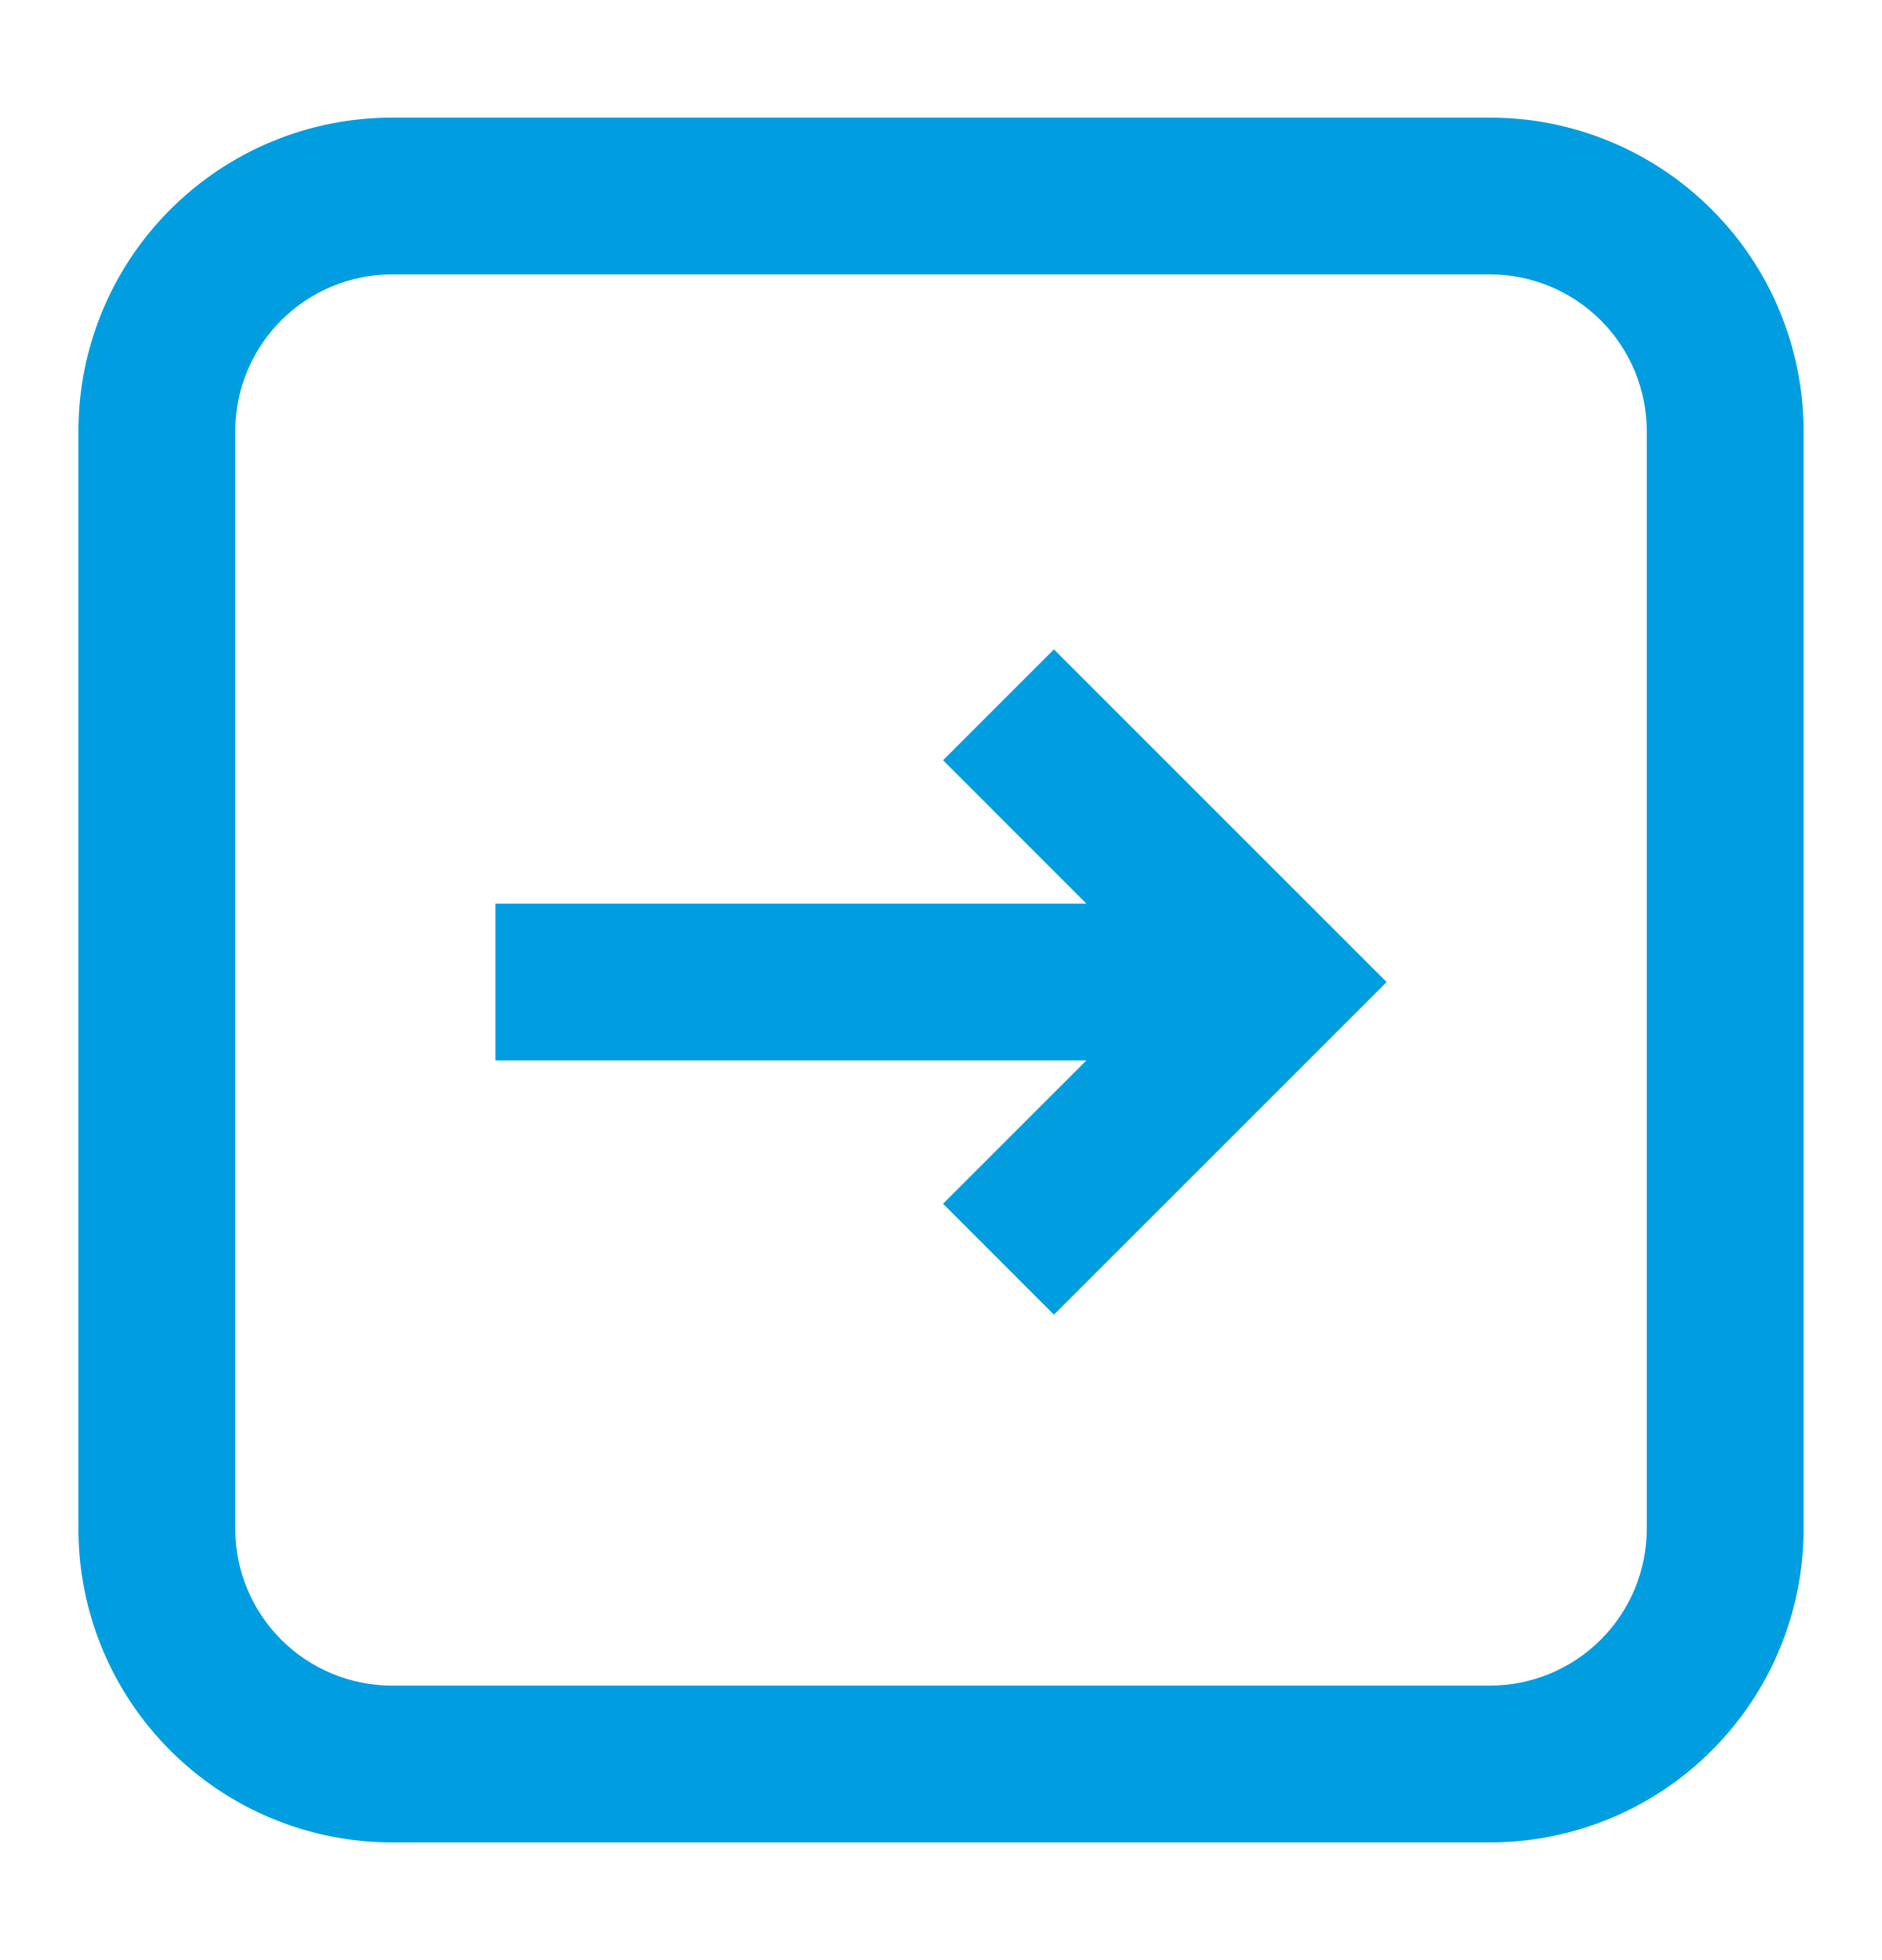
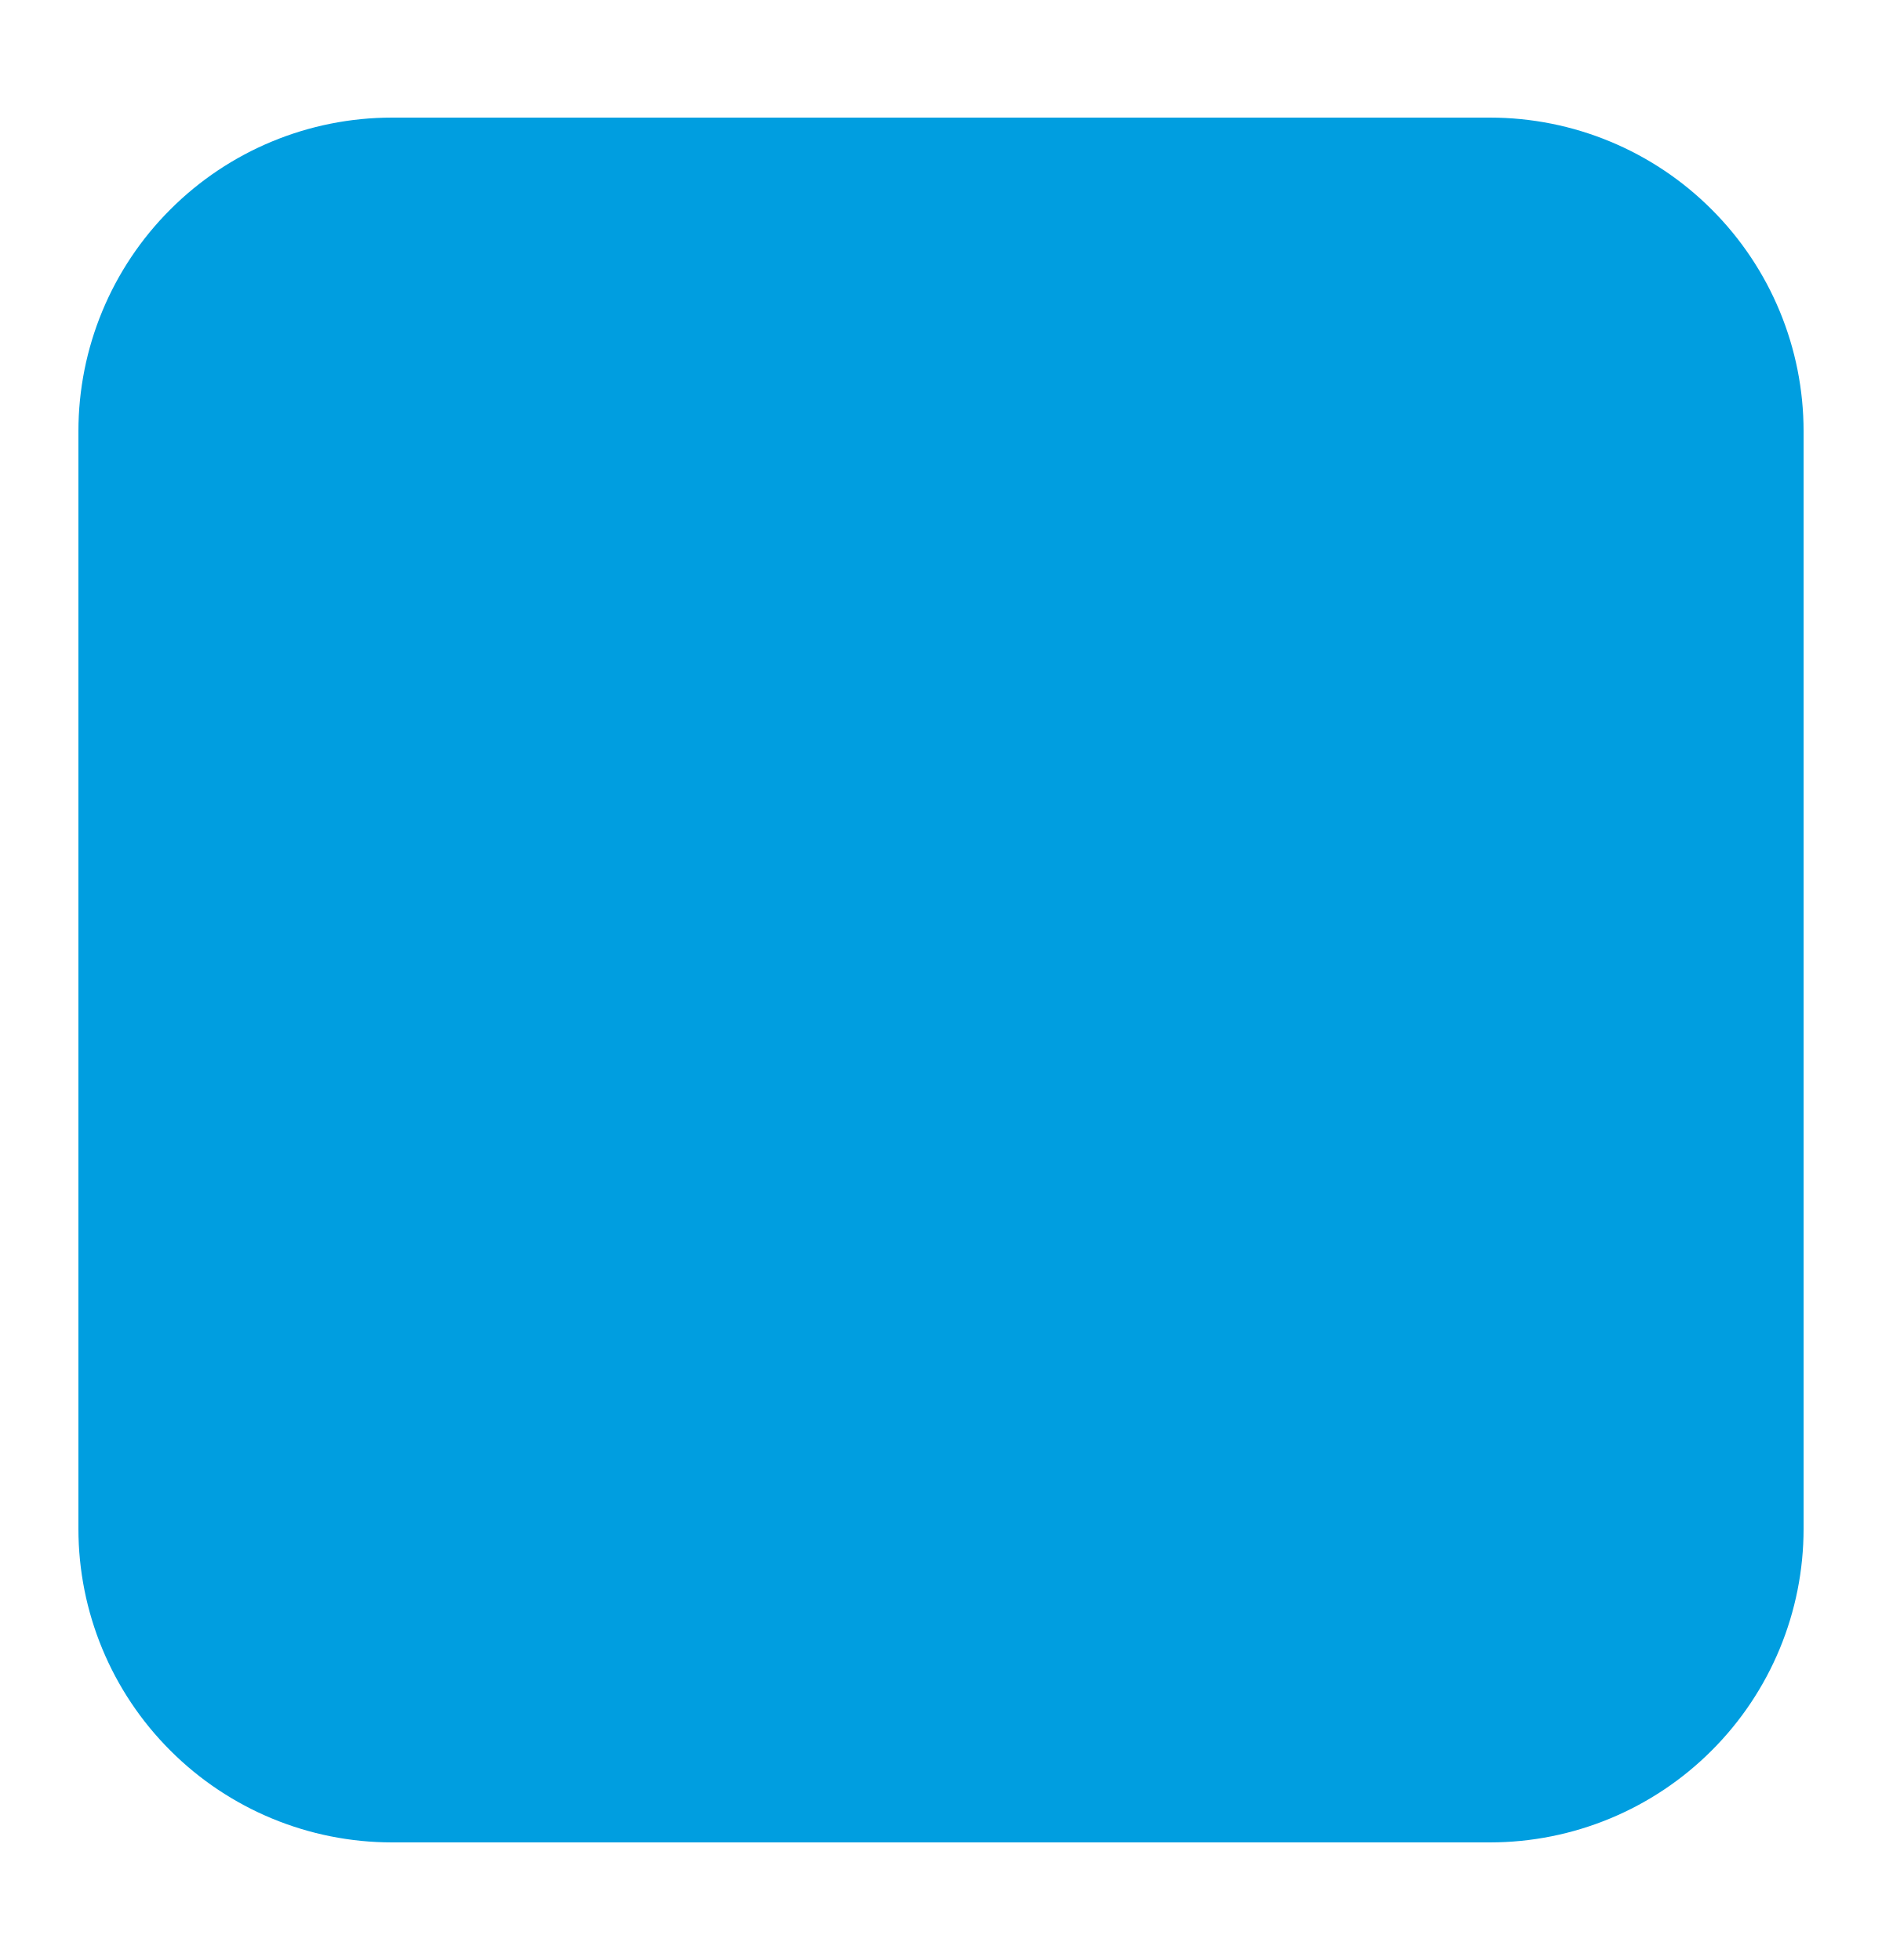
<svg xmlns="http://www.w3.org/2000/svg" width="24" height="25" viewBox="0 0 24 25" fill="none">
  <path d="M12.026 15.354L13.44 16.769L17.683 12.526L13.44 8.283L12.026 9.697L13.854 11.526L6.317 11.526L6.317 13.526L13.854 13.526L12.026 15.354Z" fill="#009EE0" />
-   <path fill-rule="evenodd" clip-rule="evenodd" d="M5 1.5C3.939 1.5 2.922 1.921 2.172 2.672C1.421 3.422 1 4.439 1 5.5L1 19.5C1 20.561 1.421 21.578 2.172 22.328C2.922 23.079 3.939 23.5 5 23.5L19 23.5C20.061 23.5 21.078 23.079 21.828 22.328C22.579 21.578 23 20.561 23 19.5L23 5.5C23 4.439 22.579 3.422 21.828 2.672C21.078 1.921 20.061 1.5 19 1.5L5 1.5ZM3 5.5L3 19.5C3 20.03 3.211 20.539 3.586 20.914C3.961 21.289 4.47 21.5 5 21.5L19 21.5C19.53 21.5 20.039 21.289 20.414 20.914C20.789 20.539 21 20.03 21 19.5L21 5.5C21 4.97 20.789 4.461 20.414 4.086C20.039 3.711 19.53 3.5 19 3.5L5 3.5C4.47 3.5 3.961 3.711 3.586 4.086C3.211 4.461 3 4.97 3 5.5Z" fill="#009EE0" />
+   <path fillRule="evenodd" clipRule="evenodd" d="M5 1.5C3.939 1.5 2.922 1.921 2.172 2.672C1.421 3.422 1 4.439 1 5.5L1 19.5C1 20.561 1.421 21.578 2.172 22.328C2.922 23.079 3.939 23.5 5 23.5L19 23.5C20.061 23.5 21.078 23.079 21.828 22.328C22.579 21.578 23 20.561 23 19.5L23 5.5C23 4.439 22.579 3.422 21.828 2.672C21.078 1.921 20.061 1.5 19 1.5L5 1.5ZM3 5.5L3 19.5C3 20.03 3.211 20.539 3.586 20.914C3.961 21.289 4.47 21.5 5 21.5L19 21.5C19.53 21.5 20.039 21.289 20.414 20.914C20.789 20.539 21 20.03 21 19.5L21 5.5C21 4.97 20.789 4.461 20.414 4.086C20.039 3.711 19.53 3.5 19 3.5L5 3.5C4.47 3.5 3.961 3.711 3.586 4.086C3.211 4.461 3 4.97 3 5.5Z" fill="#009EE0" />
</svg>
